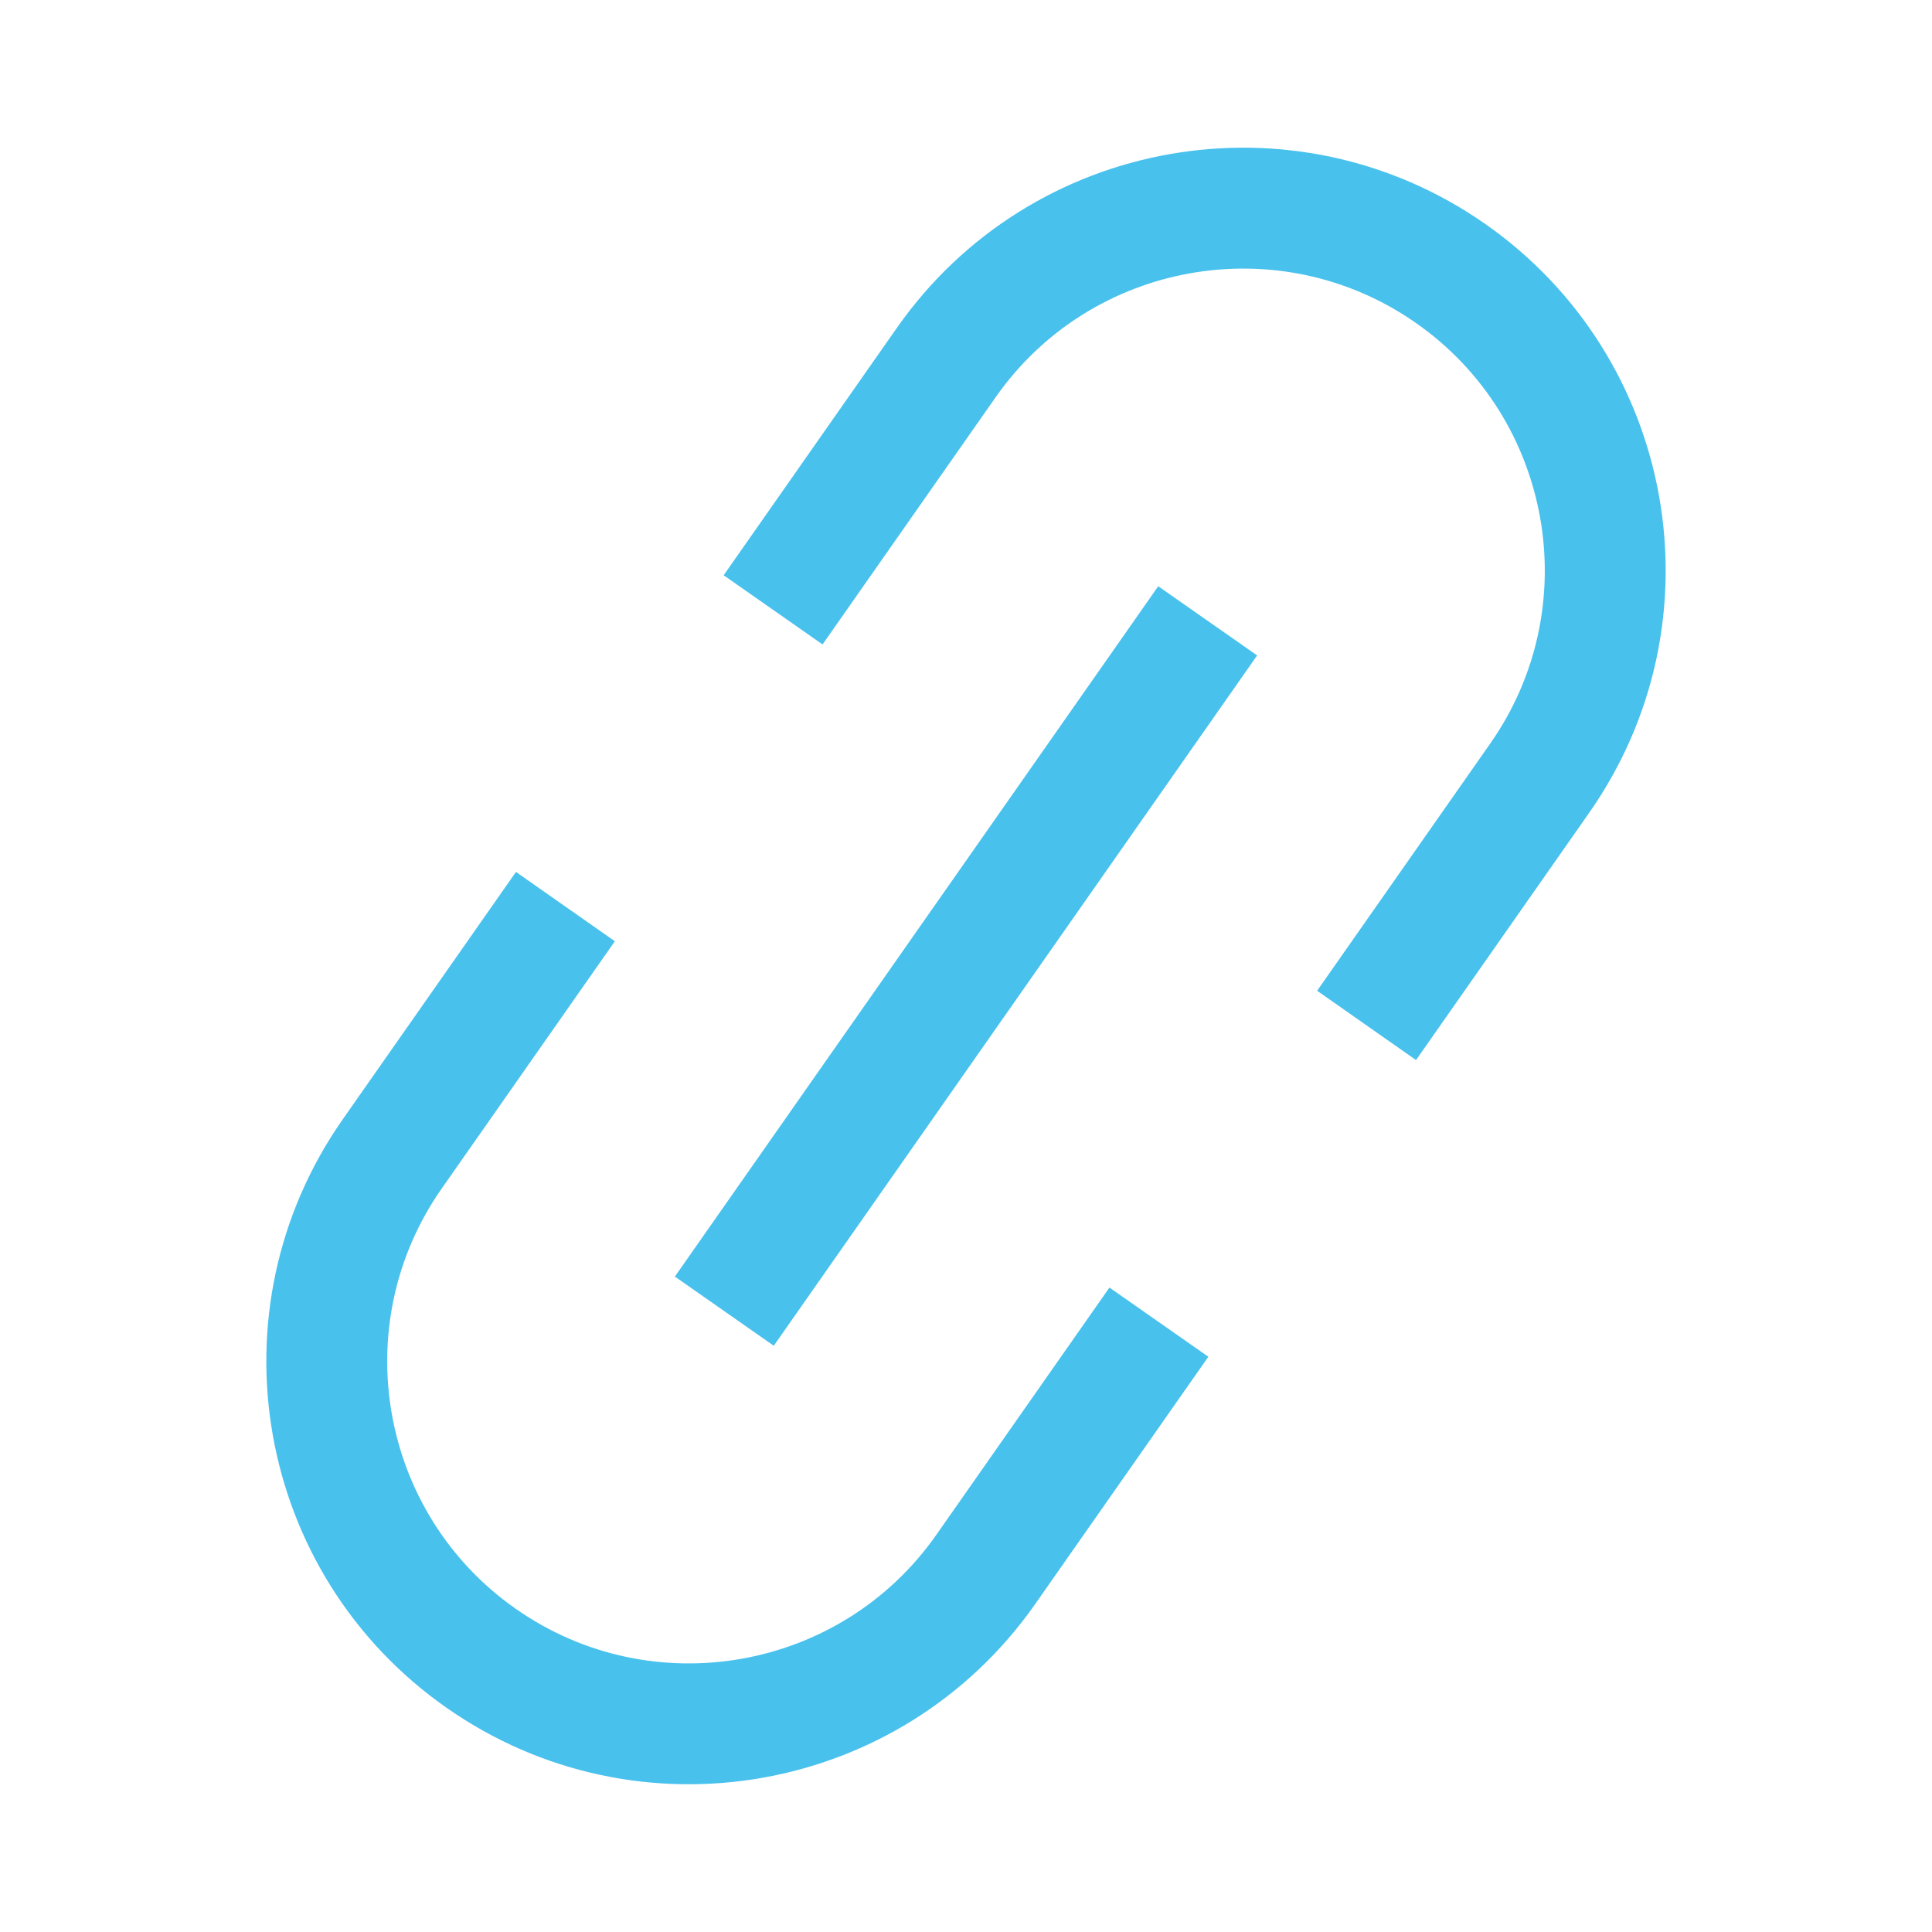
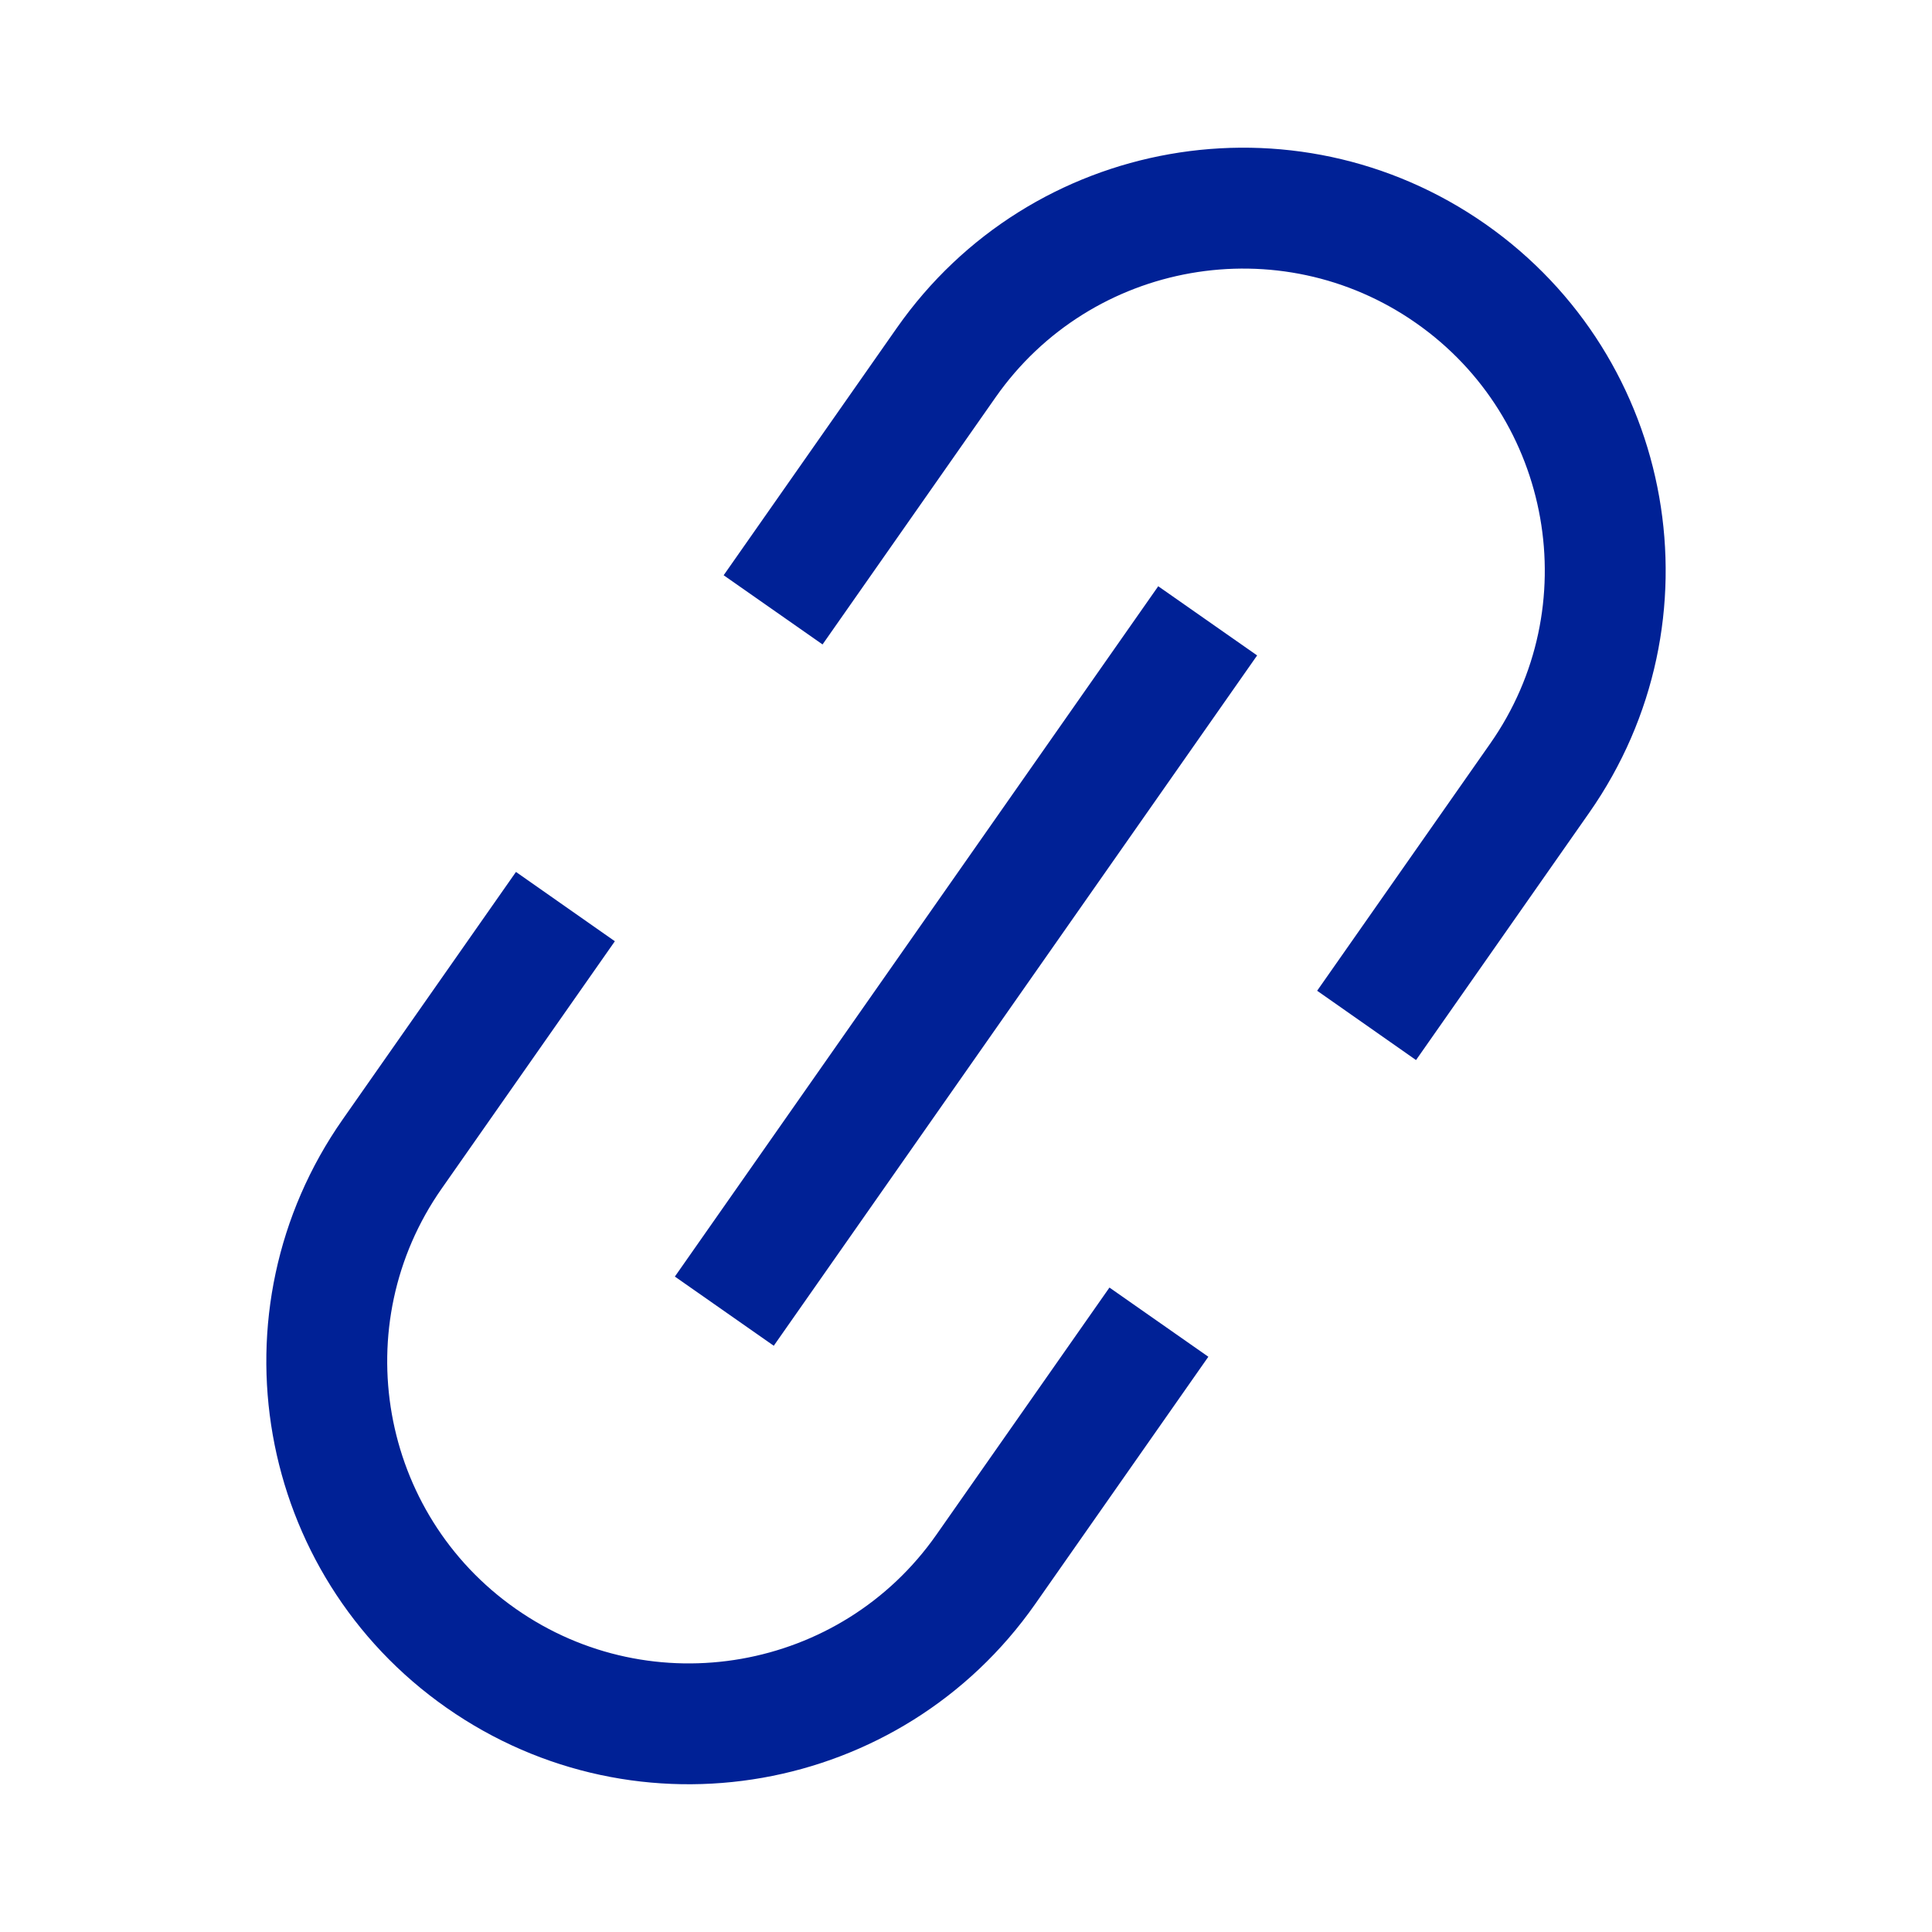
<svg xmlns="http://www.w3.org/2000/svg" width="16" height="16" viewBox="0 0 16 16" fill="none">
-   <path fill-rule="evenodd" clip-rule="evenodd" d="M7.427 2.716C8.536 1.132 10.718 0.748 12.302 1.856C13.885 2.965 14.27 5.147 13.161 6.731L11.727 8.779L10.908 8.205L12.342 6.157C13.133 5.028 12.857 3.466 11.728 2.676C10.599 1.885 9.037 2.16 8.246 3.289L6.812 5.337L5.993 4.764L7.427 2.716ZM9.592 4.855L10.411 5.428L6.408 11.145L5.589 10.572L9.592 4.855ZM7.754 12.711C6.963 13.84 5.401 14.115 4.272 13.324C3.143 12.534 2.867 10.972 3.658 9.843L5.092 7.795L4.273 7.221L2.839 9.269C1.73 10.852 2.115 13.035 3.698 14.143C5.282 15.252 7.464 14.867 8.573 13.284L10.007 11.236L9.188 10.663L7.754 12.711Z" fill="#48C1ED" />
+   <path fill-rule="evenodd" clip-rule="evenodd" d="M7.427 2.716C8.536 1.132 10.718 0.748 12.302 1.856C13.885 2.965 14.27 5.147 13.161 6.731L11.727 8.779L10.908 8.205L12.342 6.157C13.133 5.028 12.857 3.466 11.728 2.676C10.599 1.885 9.037 2.16 8.246 3.289L6.812 5.337L5.993 4.764L7.427 2.716ZM9.592 4.855L10.411 5.428L6.408 11.145L5.589 10.572L9.592 4.855ZM7.754 12.711C6.963 13.84 5.401 14.115 4.272 13.324C3.143 12.534 2.867 10.972 3.658 9.843L5.092 7.795L4.273 7.221L2.839 9.269C1.73 10.852 2.115 13.035 3.698 14.143C5.282 15.252 7.464 14.867 8.573 13.284L10.007 11.236L9.188 10.663L7.754 12.711Z" fill="#002196" />
</svg>
